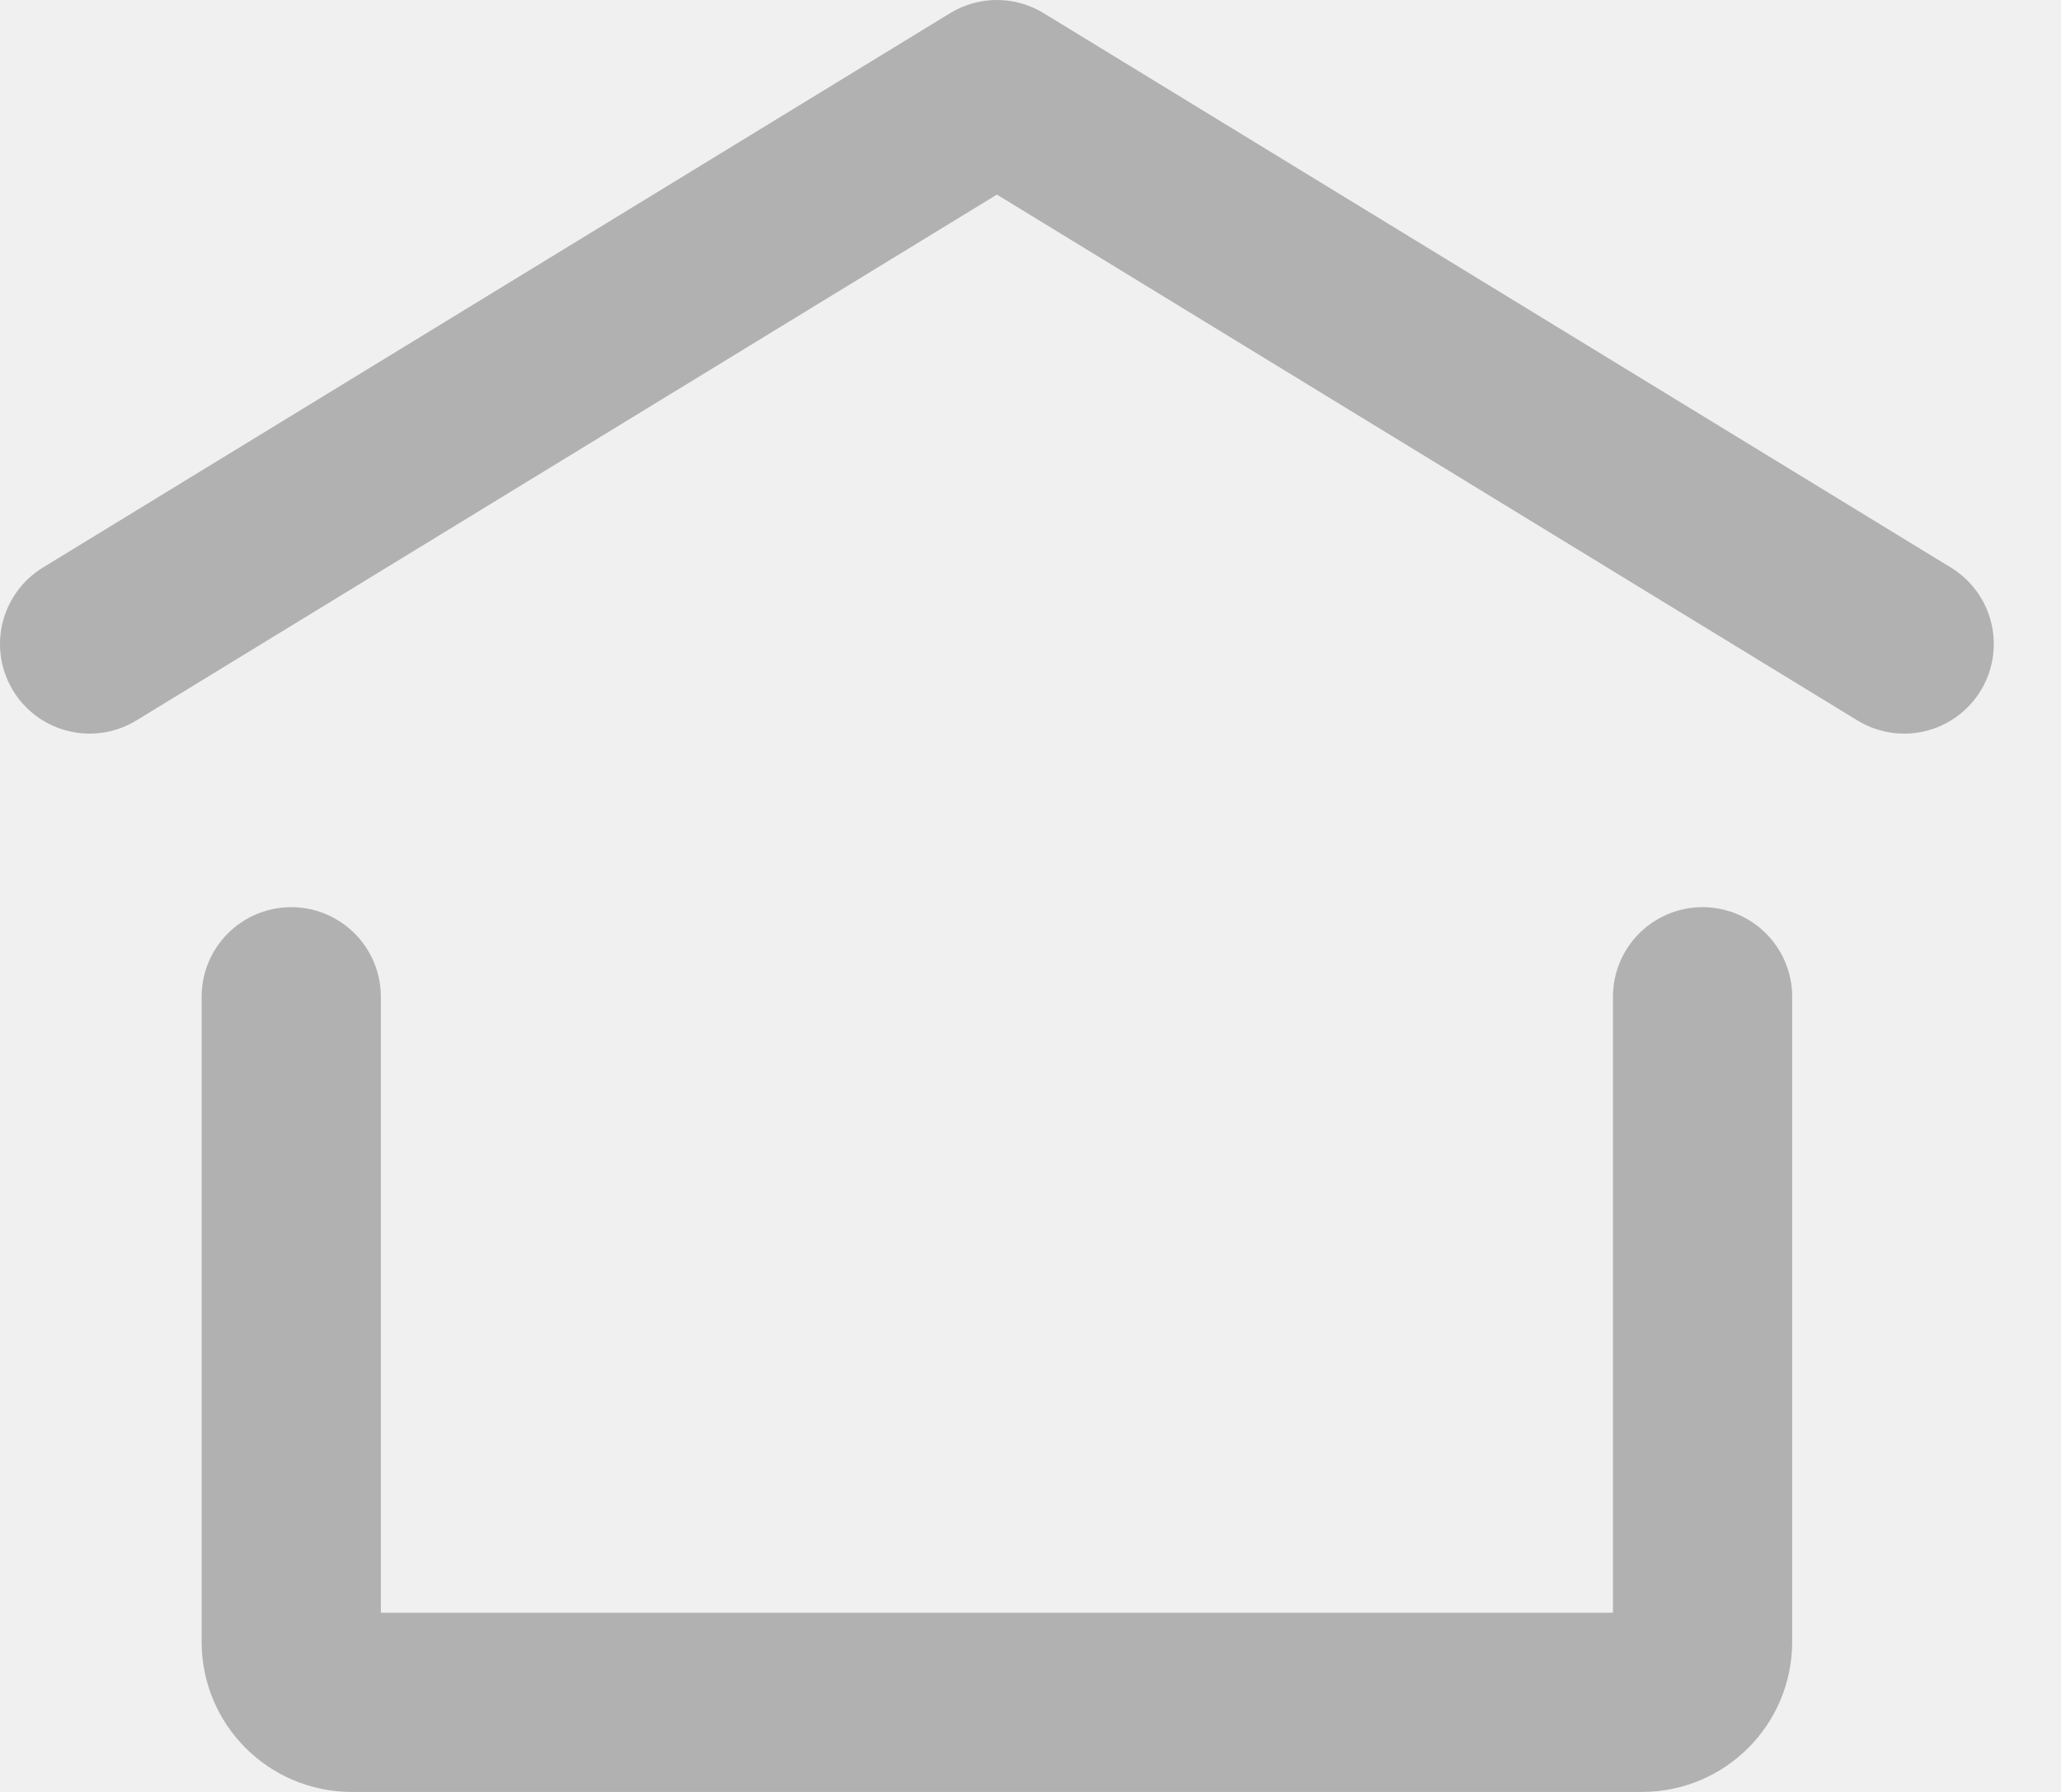
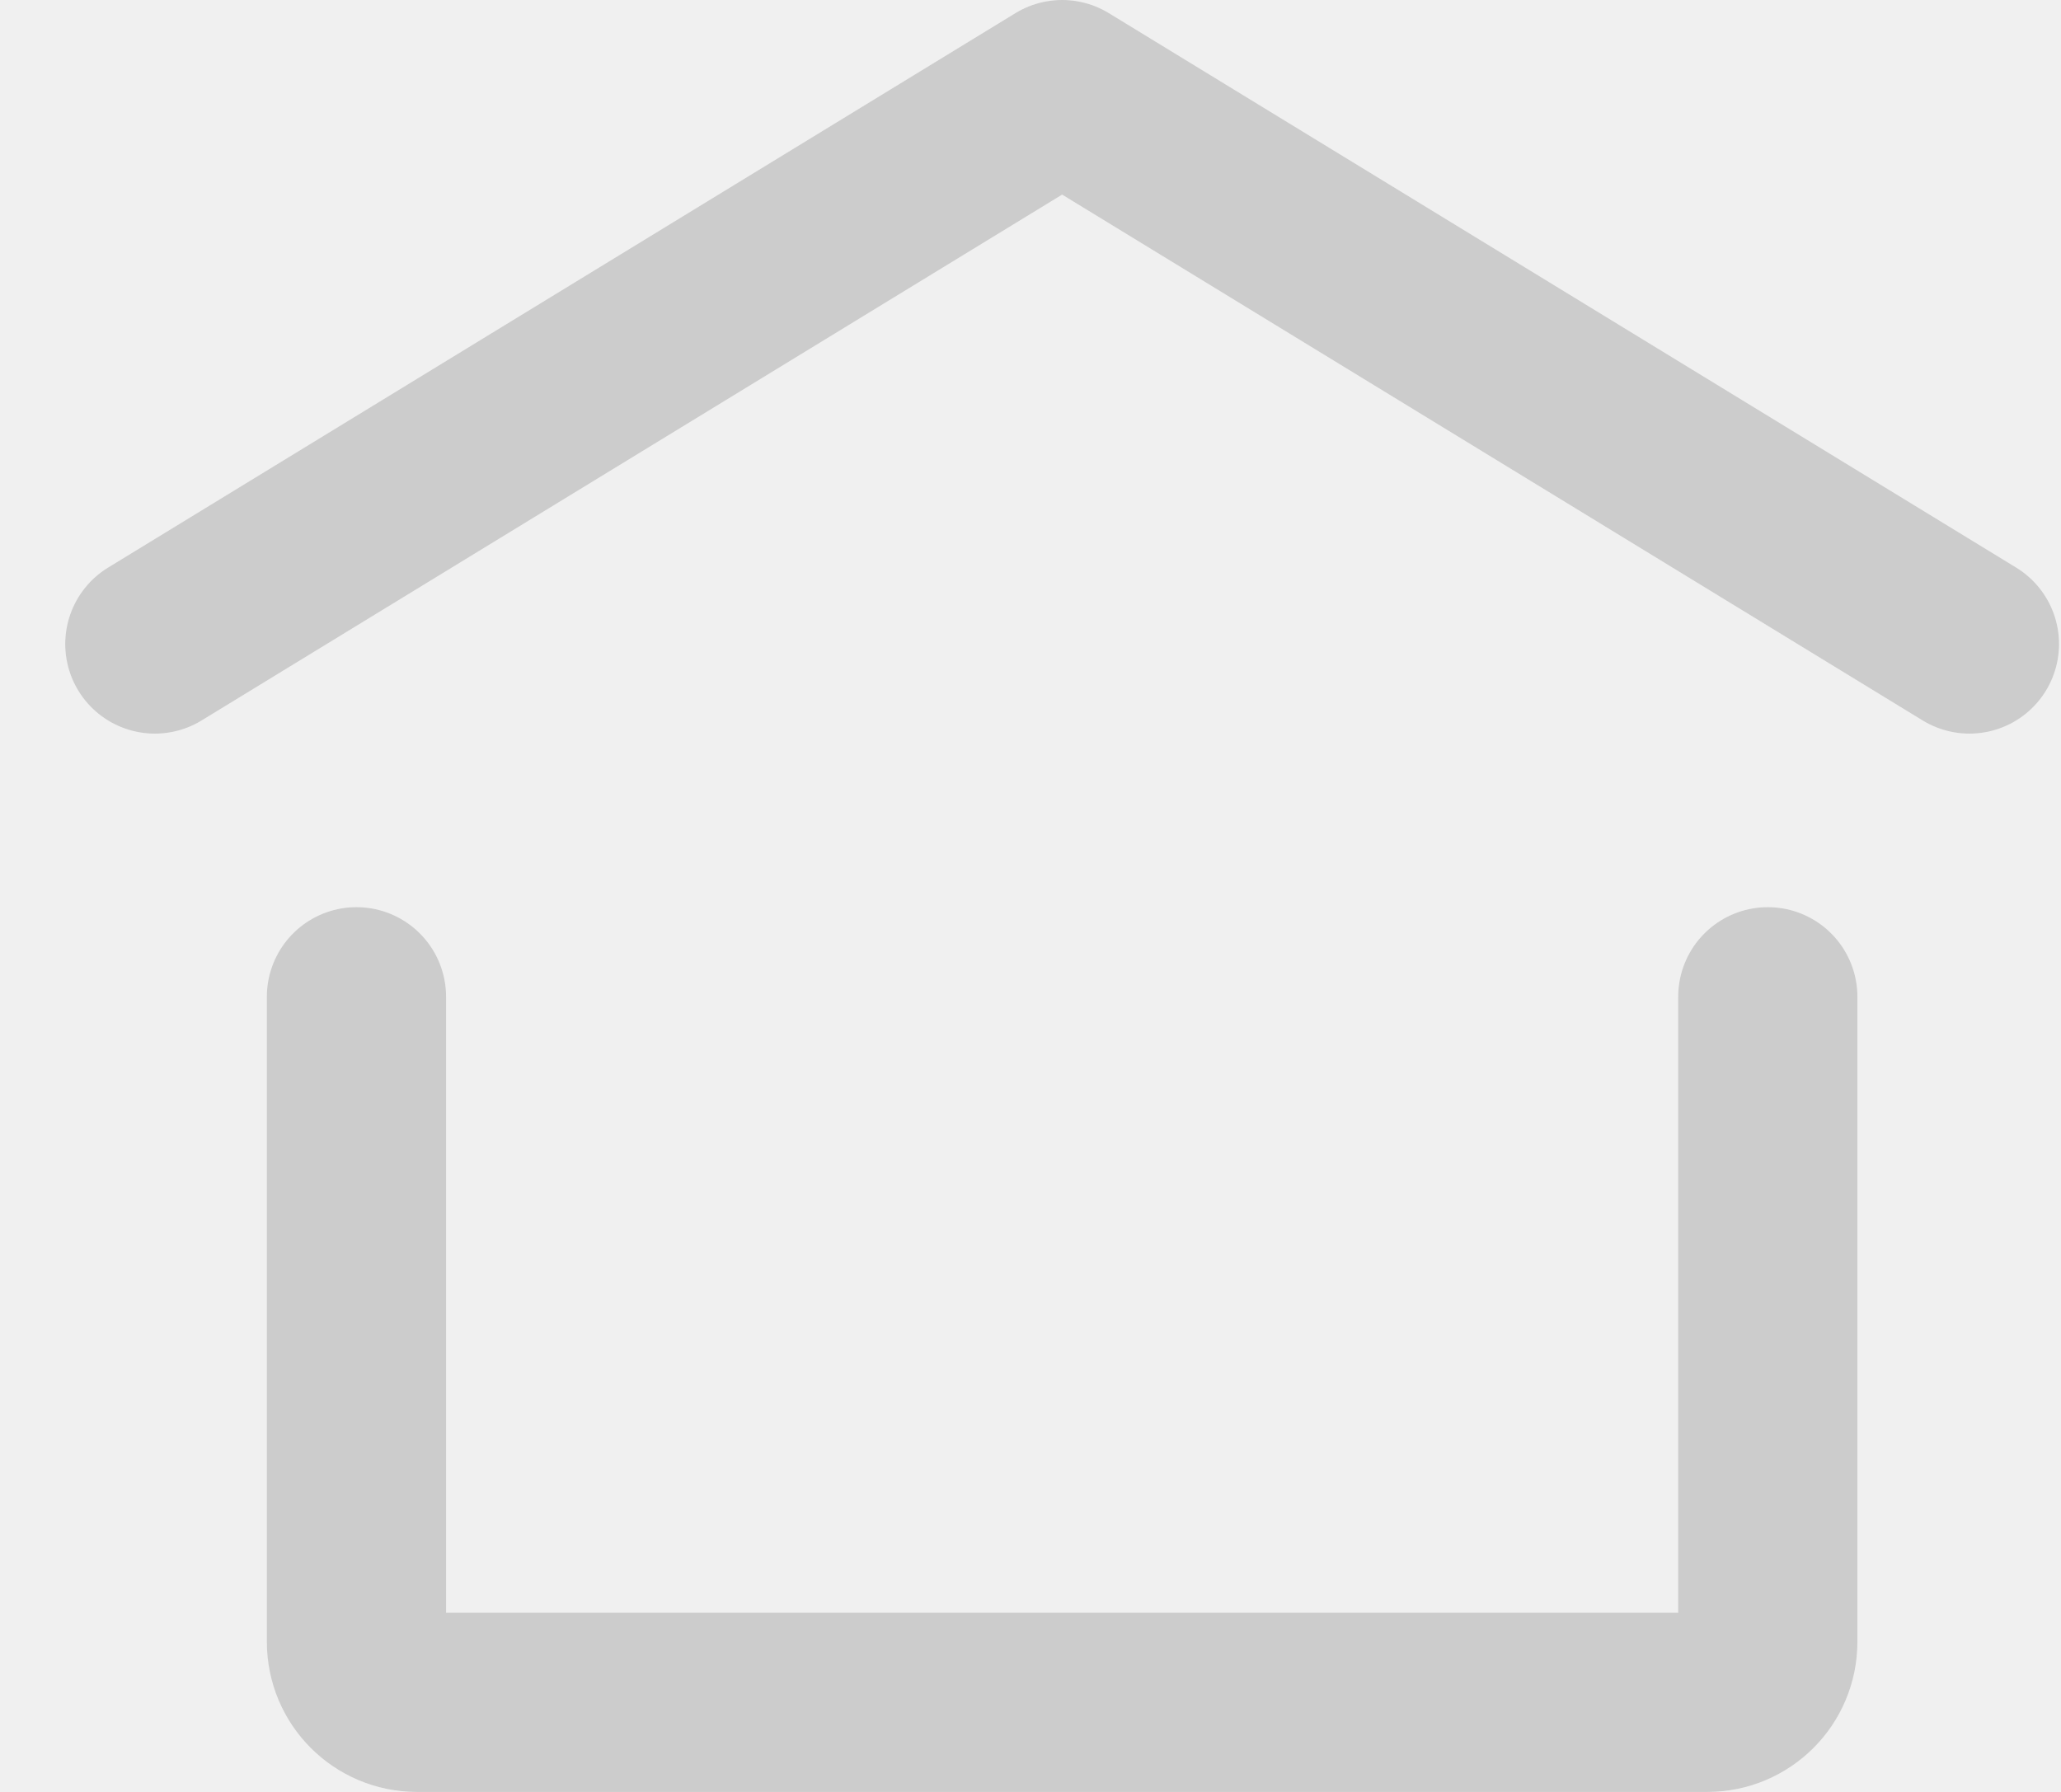
<svg xmlns="http://www.w3.org/2000/svg" width="23" height="20" viewBox="0 0 23 20" fill="none">
-   <path d="M1 7.188L11.125 1L21.25 7.188" stroke="#B1B1B1" stroke-width="2" stroke-linecap="round" stroke-linejoin="round" />
-   <path d="M19 11.125V18.325C19 18.698 18.698 19 18.325 19H3.925C3.552 19 3.25 18.698 3.25 18.325V11.125" stroke="#B1B1B1" stroke-width="2" stroke-linecap="round" stroke-linejoin="round" />
+   <path d="M1.728 7.188L11.853 1L21.978 7.188M19.728 11.125V18.325C19.728 18.698 19.426 19 19.053 19H4.653C4.28 19 3.978 18.698 3.978 18.325V11.125" stroke="white" stroke-width="2" stroke-linecap="round" stroke-linejoin="round" />
+   <path d="M1.728 7.188L11.853 1L21.978 7.188M19.728 11.125V18.325C19.728 18.698 19.426 19 19.053 19H4.653C4.28 19 3.978 18.698 3.978 18.325V11.125" stroke="black" stroke-opacity="0.2" stroke-width="2" stroke-linecap="round" stroke-linejoin="round" />
</svg>
